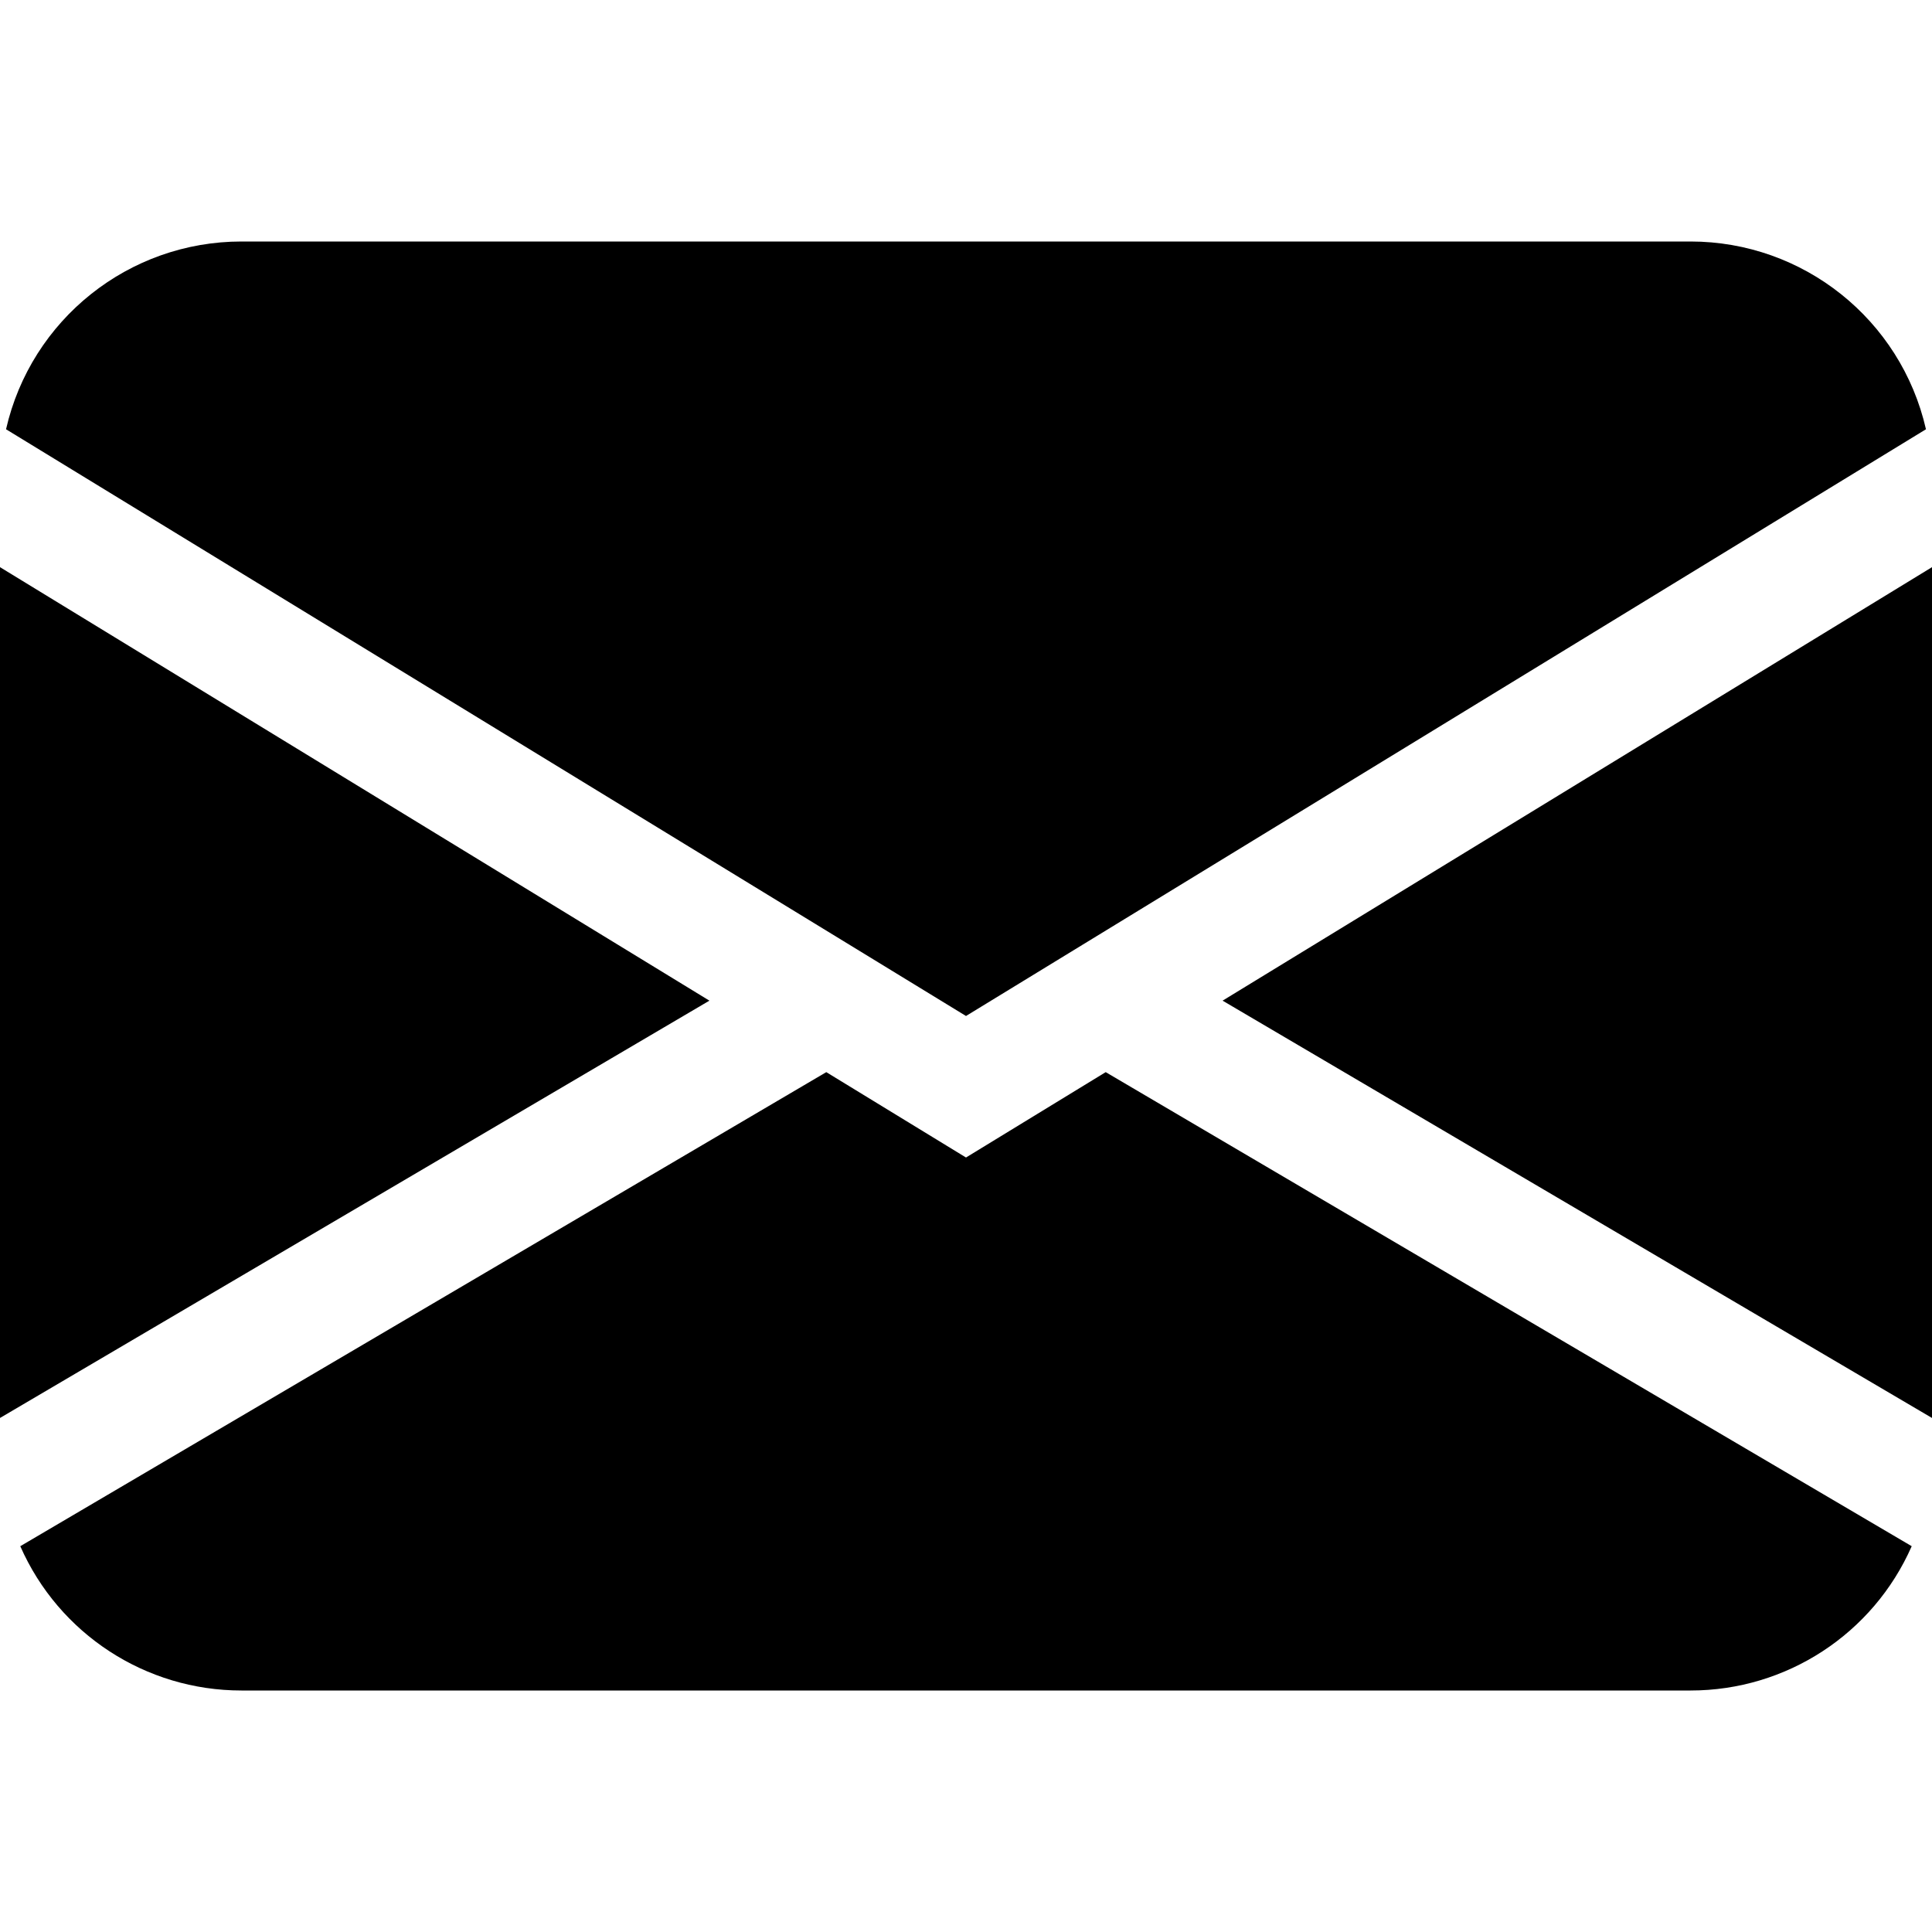
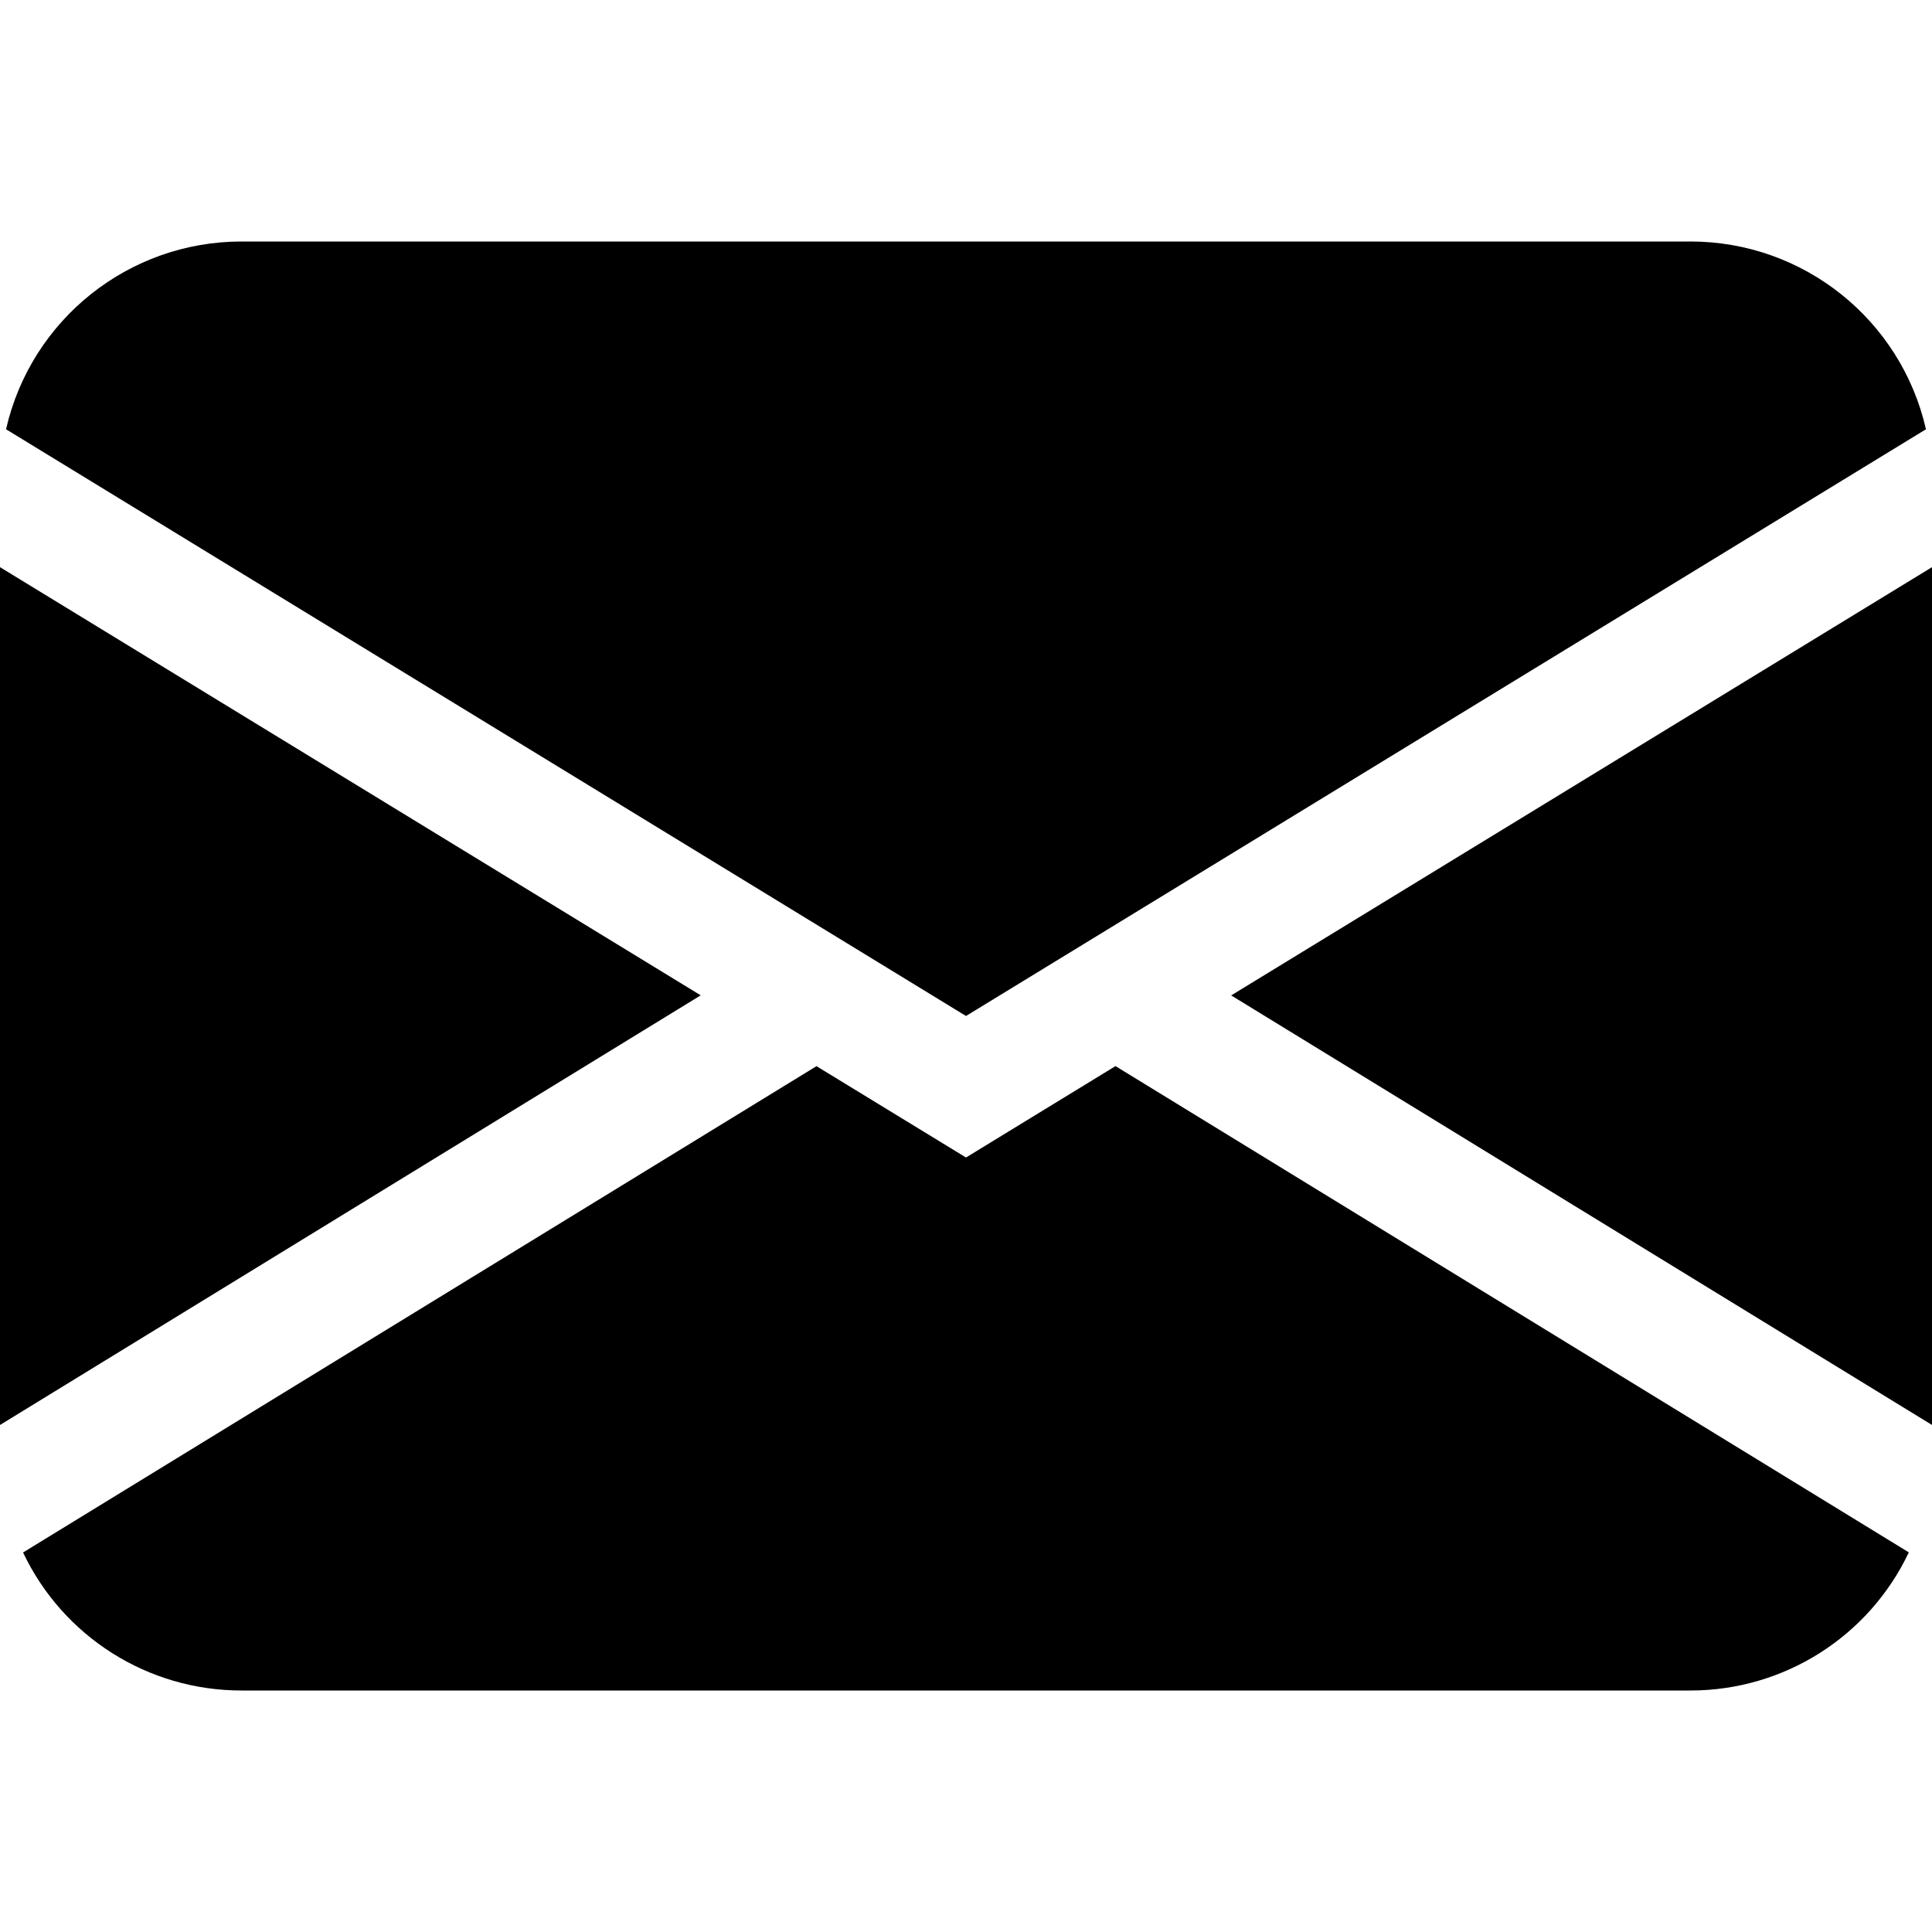
<svg xmlns="http://www.w3.org/2000/svg" class="bi bi-envelope-fill" width="1em" height="1em" viewBox="0 0 16 16" fill="currentColor">
-   <path d="M.05 3.555L8 8.414l7.95-4.859A2 2 0 0 0 14 2H2A2 2 0 0 0 .05 3.555zM16 4.697l-5.875 3.59L16 11.743V4.697zm-.168 8.108L9.157 8.879 8 9.586l-1.157-.707-6.675 3.926A2 2 0 0 0 2 14h12a2 2 0 0 0 1.832-1.195zM0 11.743l5.875-3.456L0 4.697v7.046z" />
+   <path fill-rule="evenodd" d="M.05 3.555A2 2 0 0 1 2 2h12a2 2 0 0 1 1.95 1.555L8 8.414.05 3.555zM0 4.697v7.104l5.803-3.558L0 4.697zM6.761 8.83l-6.57 4.027A2 2 0 0 0 2 14h12a2 2 0 0 0 1.808-1.144l-6.57-4.027L8 9.586l-1.239-.757zm3.436-.586L16 11.801V4.697l-5.803 3.546z" clip-rule="evenodd" />
</svg>
